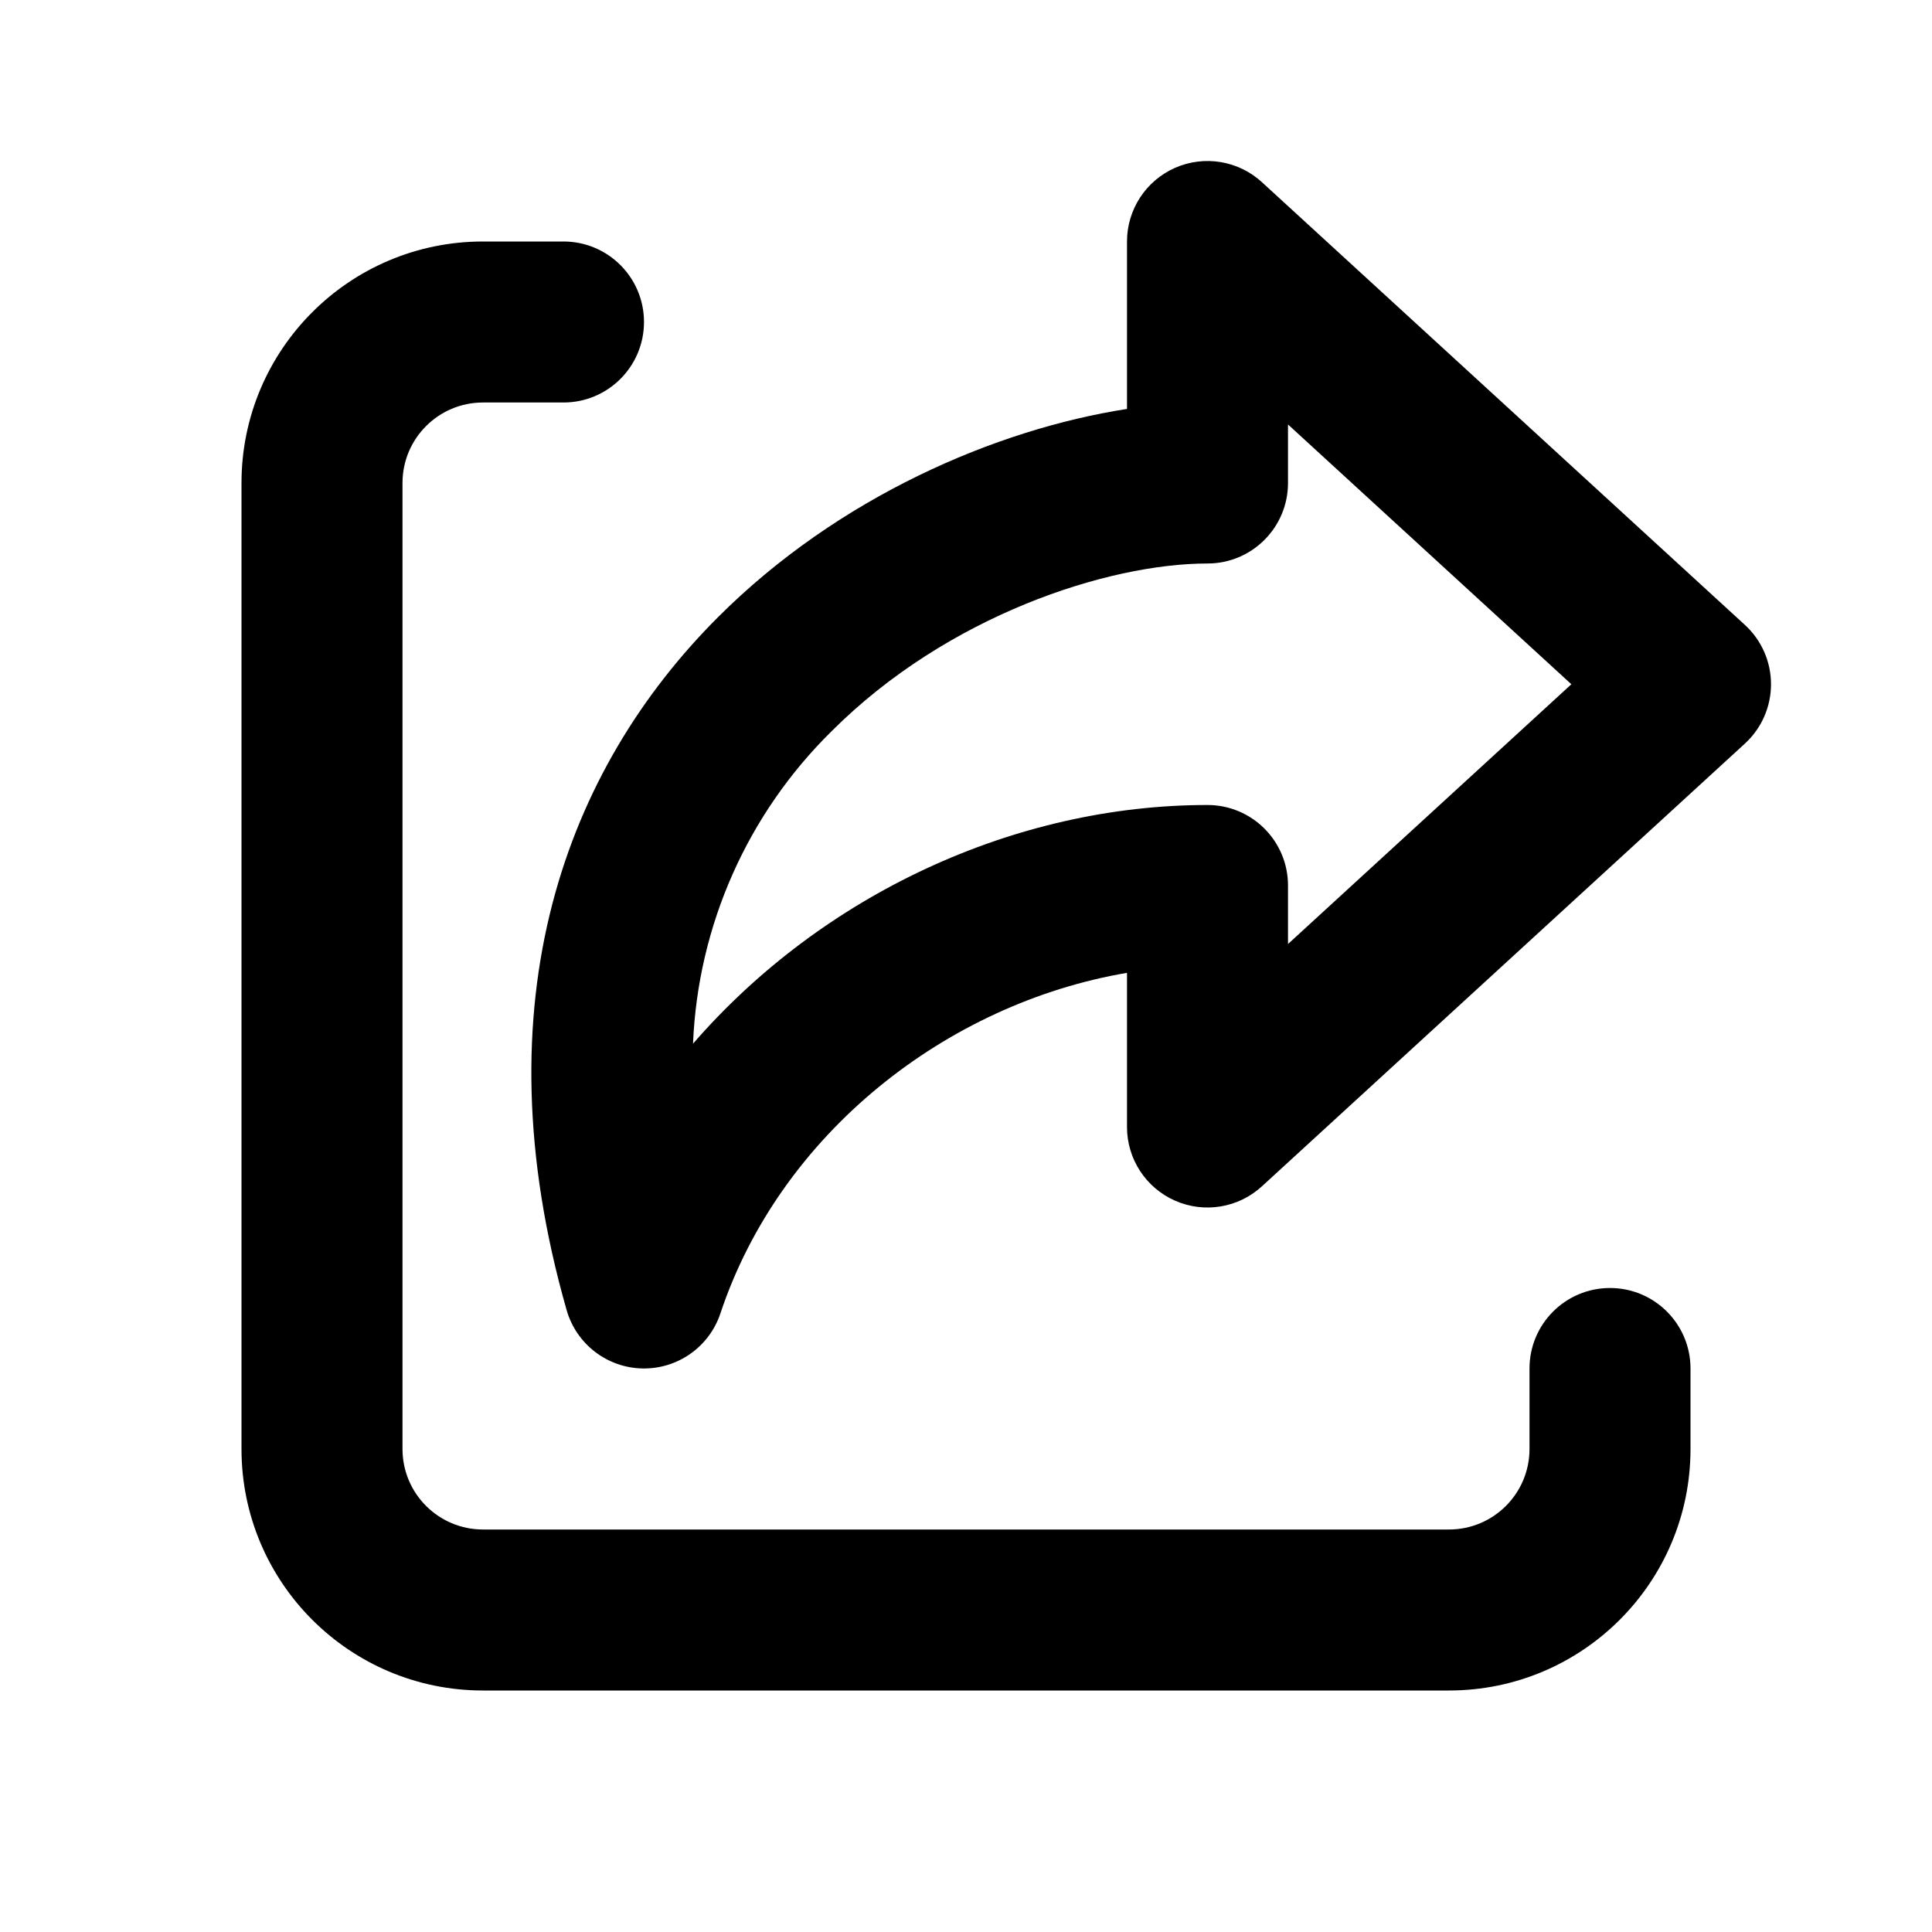
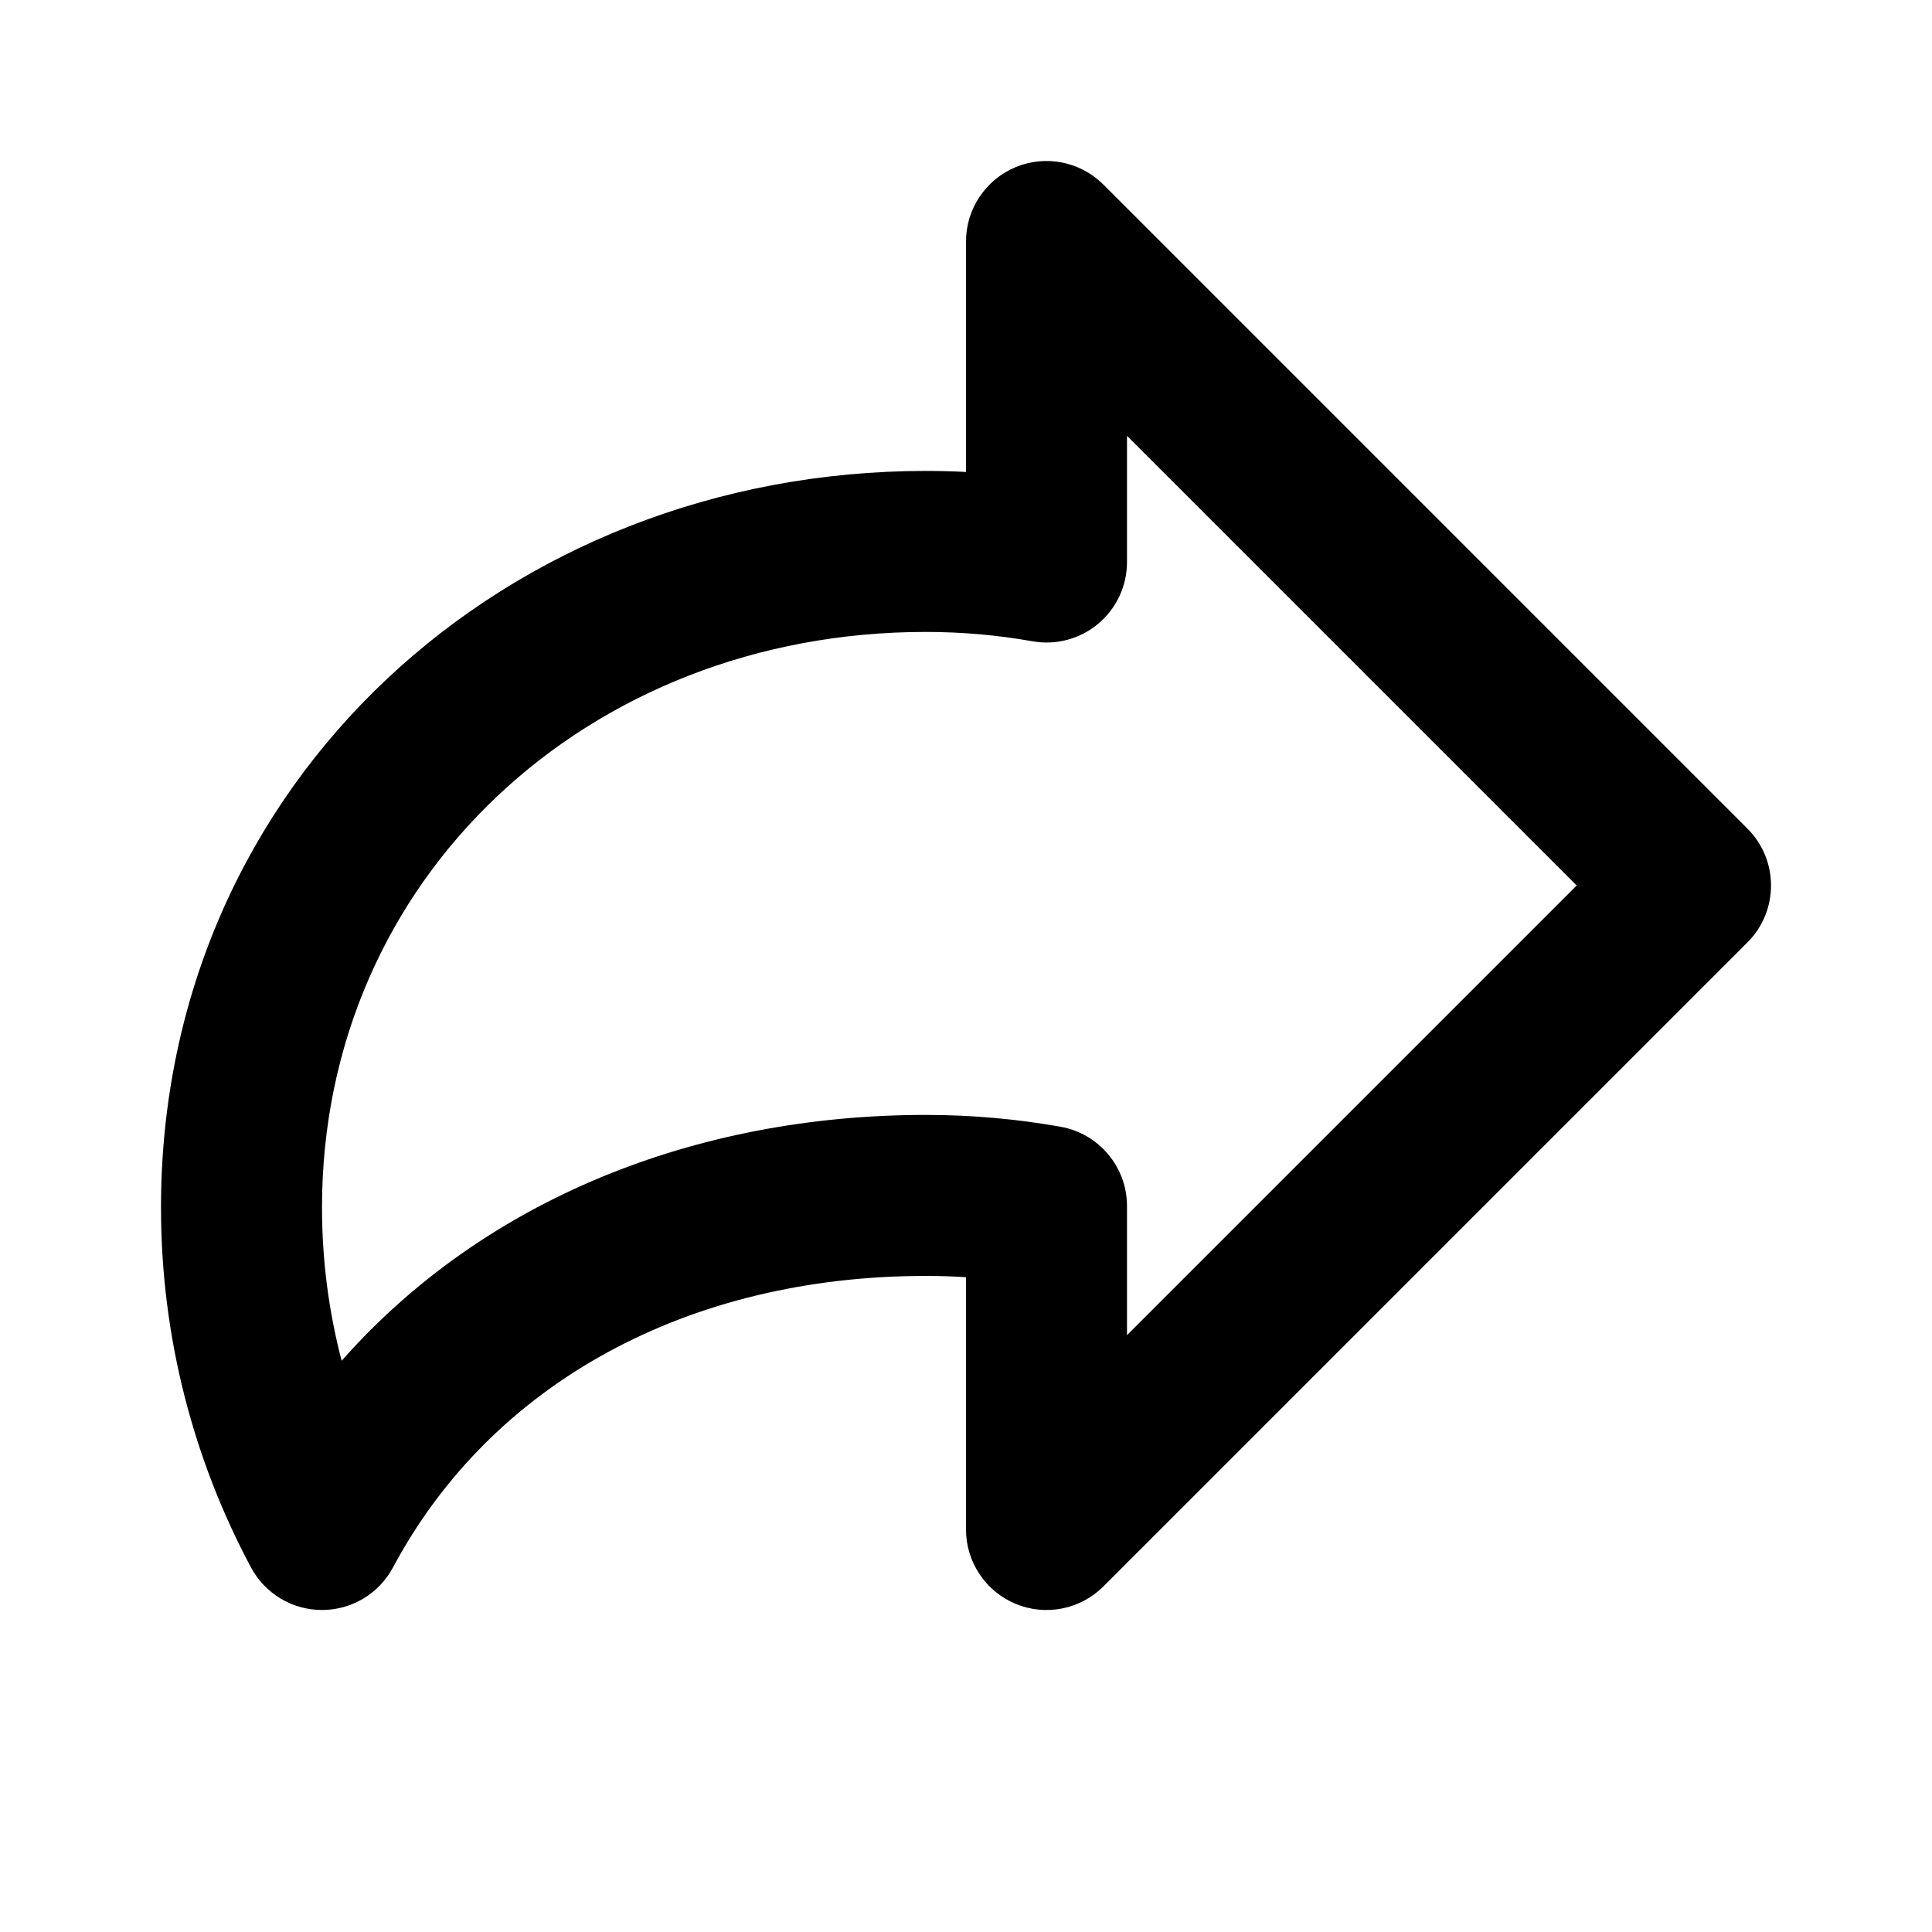
- <svg xmlns="http://www.w3.org/2000/svg" width="24" height="24" fill="none">
-   <path fill-rule="evenodd" clip-rule="evenodd" d="M14.597 2.085a1 1 0 011.079.178l6 5.5a1 1 0 010 1.474l-6 5.5A1 1 0 0114 14v-1.915c-2.235.38-4.305 1.992-5.051 4.231a1 1 0 01-1.91-.041c-1.1-3.85-.003-6.725 1.879-8.607C10.412 6.174 12.372 5.333 14 5.08V3a1 1 0 01.597-.915zM16 5.273V6a1 1 0 01-1 1c-1.24 0-3.234.648-4.668 2.082a5.776 5.776 0 00-1.723 3.883C10.215 11.114 12.605 10 15 10a1 1 0 011 1v.727L19.52 8.5 16 5.273z" fill="currentColor" />
-   <path fill-rule="evenodd" clip-rule="evenodd" d="M3 6a3 3 0 013-3h1a1 1 0 010 2H6a1 1 0 00-1 1v12a1 1 0 001 1h12a1 1 0 001-1v-1a1 1 0 112 0v1a3 3 0 01-3 3H6a3 3 0 01-3-3V6z" fill="currentColor" />
+ <svg xmlns="http://www.w3.org/2000/svg" width="24" height="24" viewBox="0 0 24 24" fill="none">
+   <path fill-rule="evenodd" clip-rule="evenodd" d="M12.617 2.076C12.991 1.921 13.421 2.007 13.707 2.293L21.707 10.293C22.098 10.683 22.098 11.317 21.707 11.707L13.707 19.707C13.421 19.993 12.991 20.079 12.617 19.924C12.244 19.769 12 19.404 12 19V15.866C11.835 15.855 11.668 15.85 11.5 15.85C8.554 15.85 6.11 17.174 4.882 19.471C4.708 19.797 4.369 20 4 20C3.631 20 3.292 19.797 3.118 19.471C2.406 18.139 2 16.615 2 15C2 9.699 6.309 5.85 11.5 5.85C11.668 5.85 11.834 5.854 12 5.863V3C12 2.596 12.244 2.231 12.617 2.076ZM14 5.414V6.982C14 7.278 13.869 7.559 13.642 7.749C13.415 7.939 13.116 8.018 12.825 7.966C12.395 7.89 11.953 7.85 11.5 7.85C7.302 7.85 4 10.912 4 15C4 15.658 4.085 16.296 4.244 16.904C6.013 14.9 8.642 13.85 11.5 13.85C12.071 13.85 12.631 13.9 13.175 13.997C13.652 14.082 14 14.497 14 14.982V16.586L19.586 11L14 5.414Z" fill="currentColor" />
</svg>
